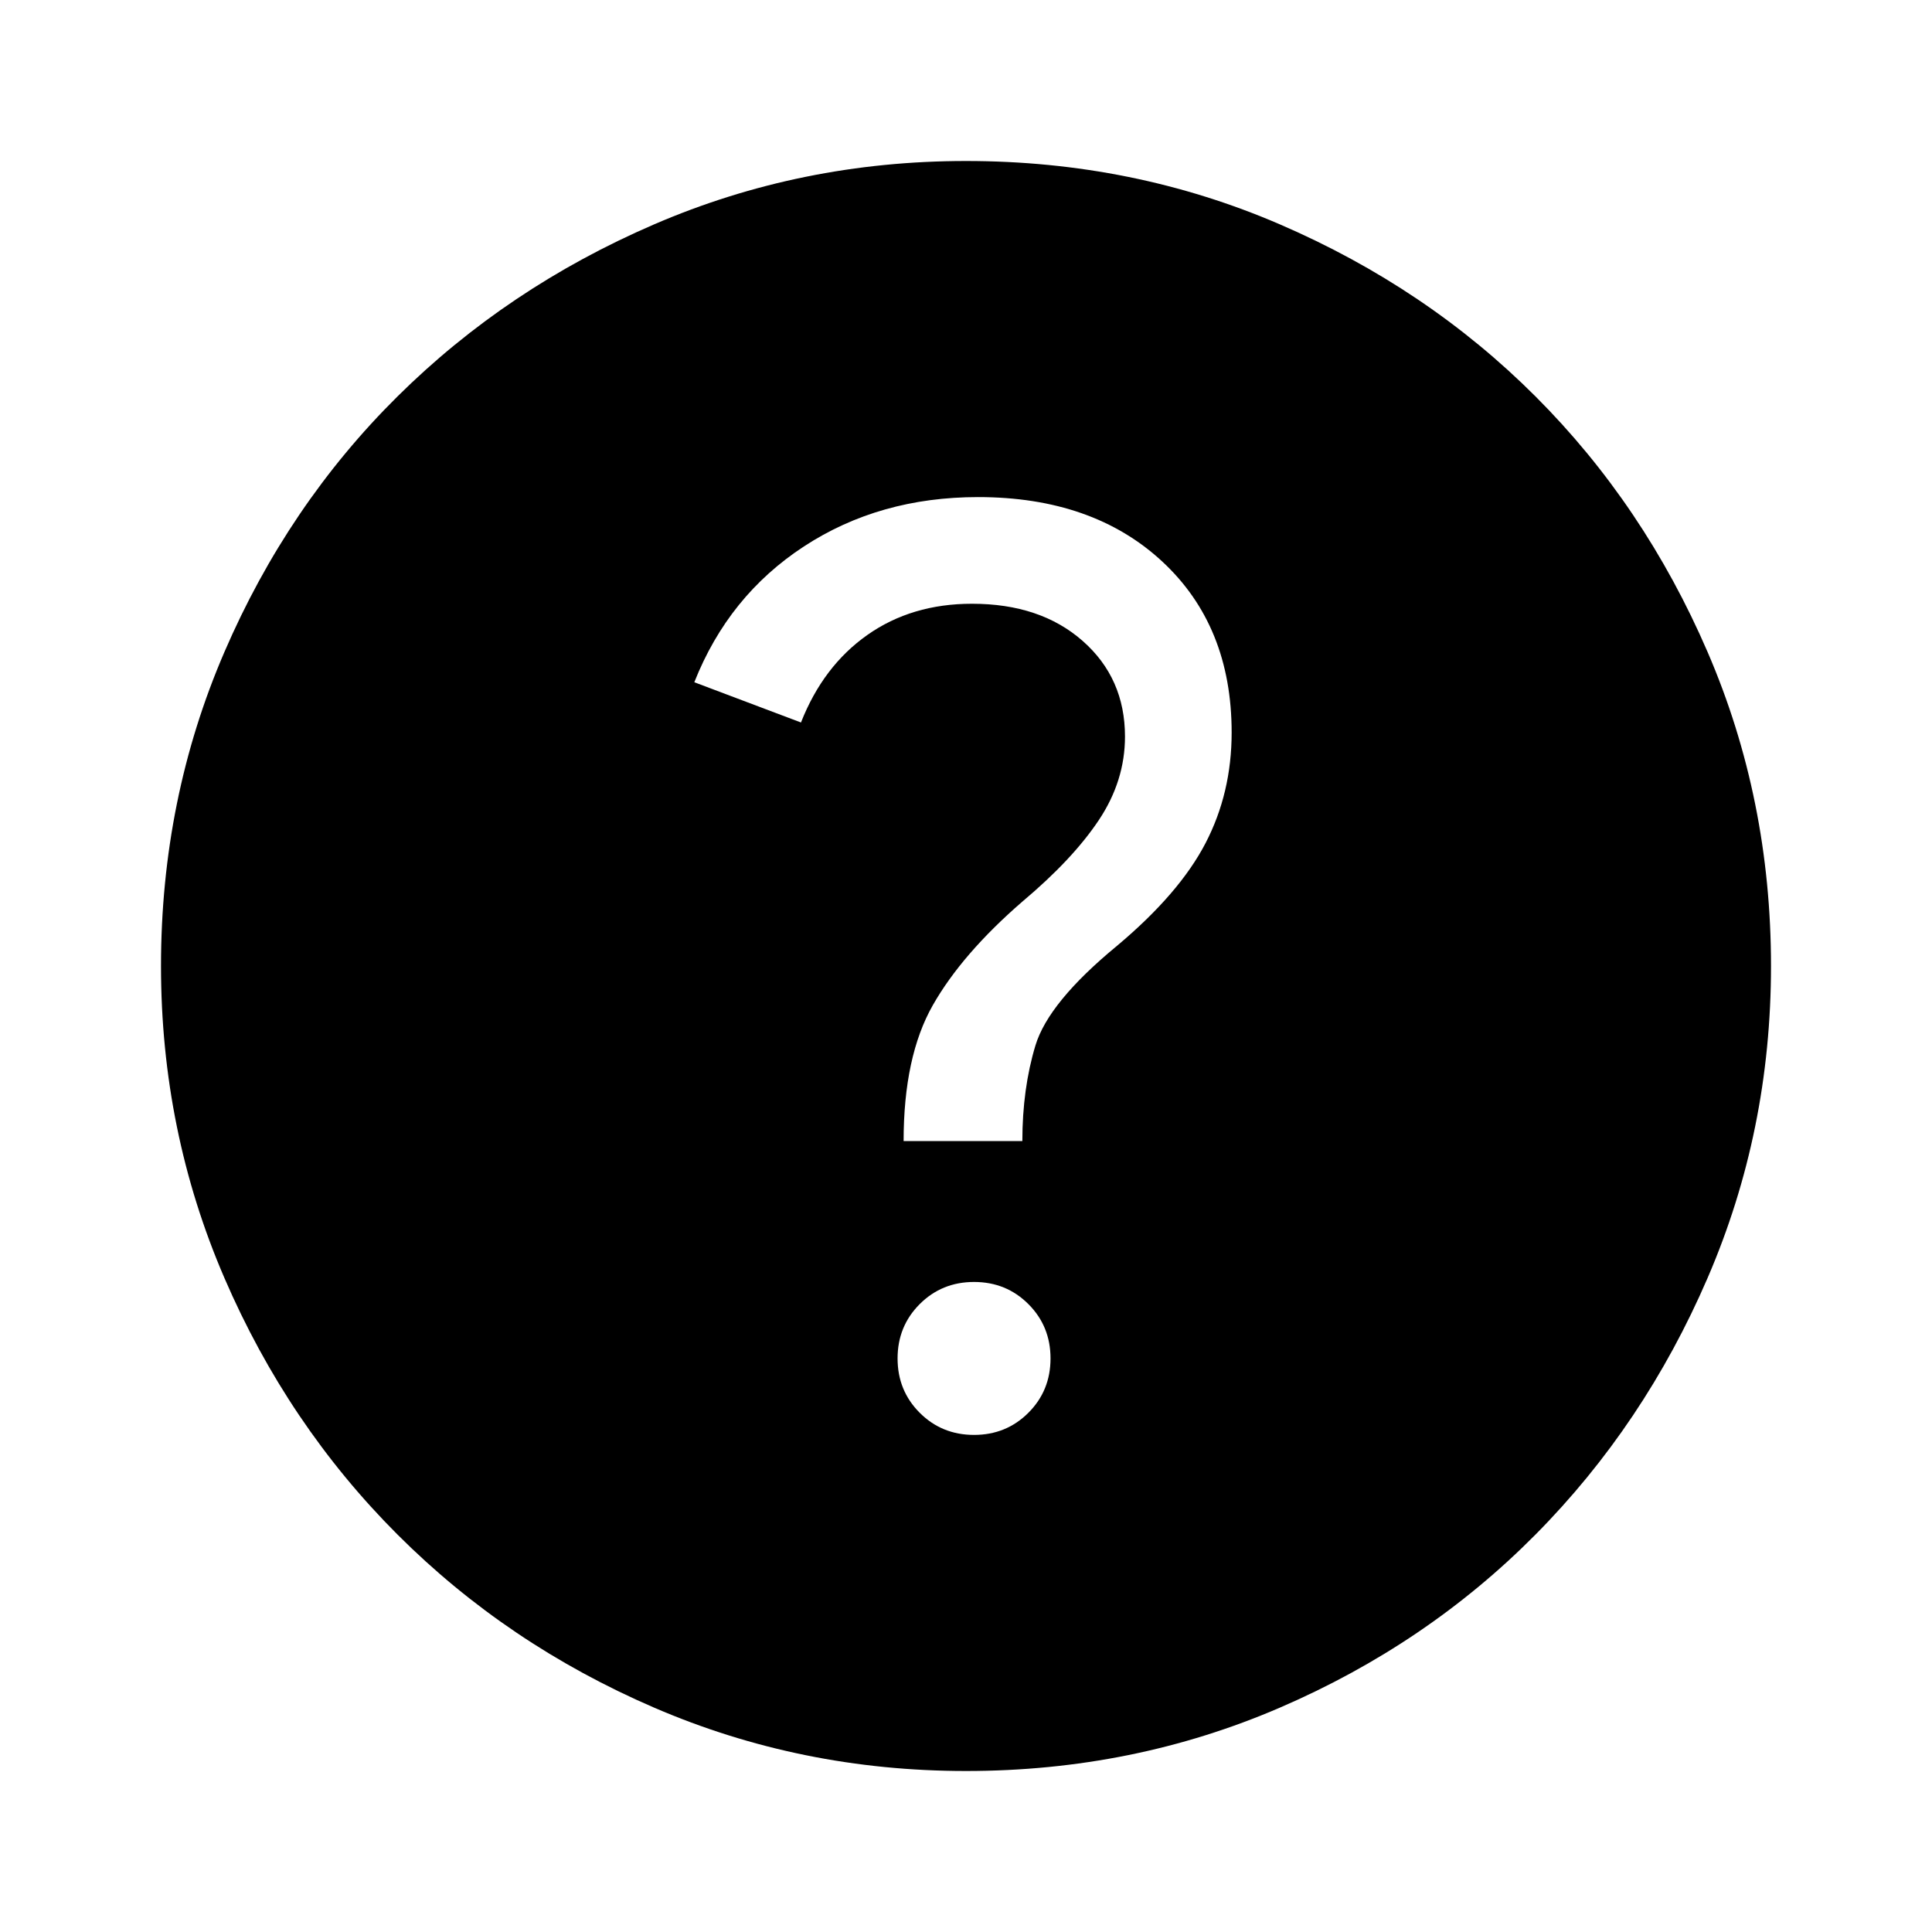
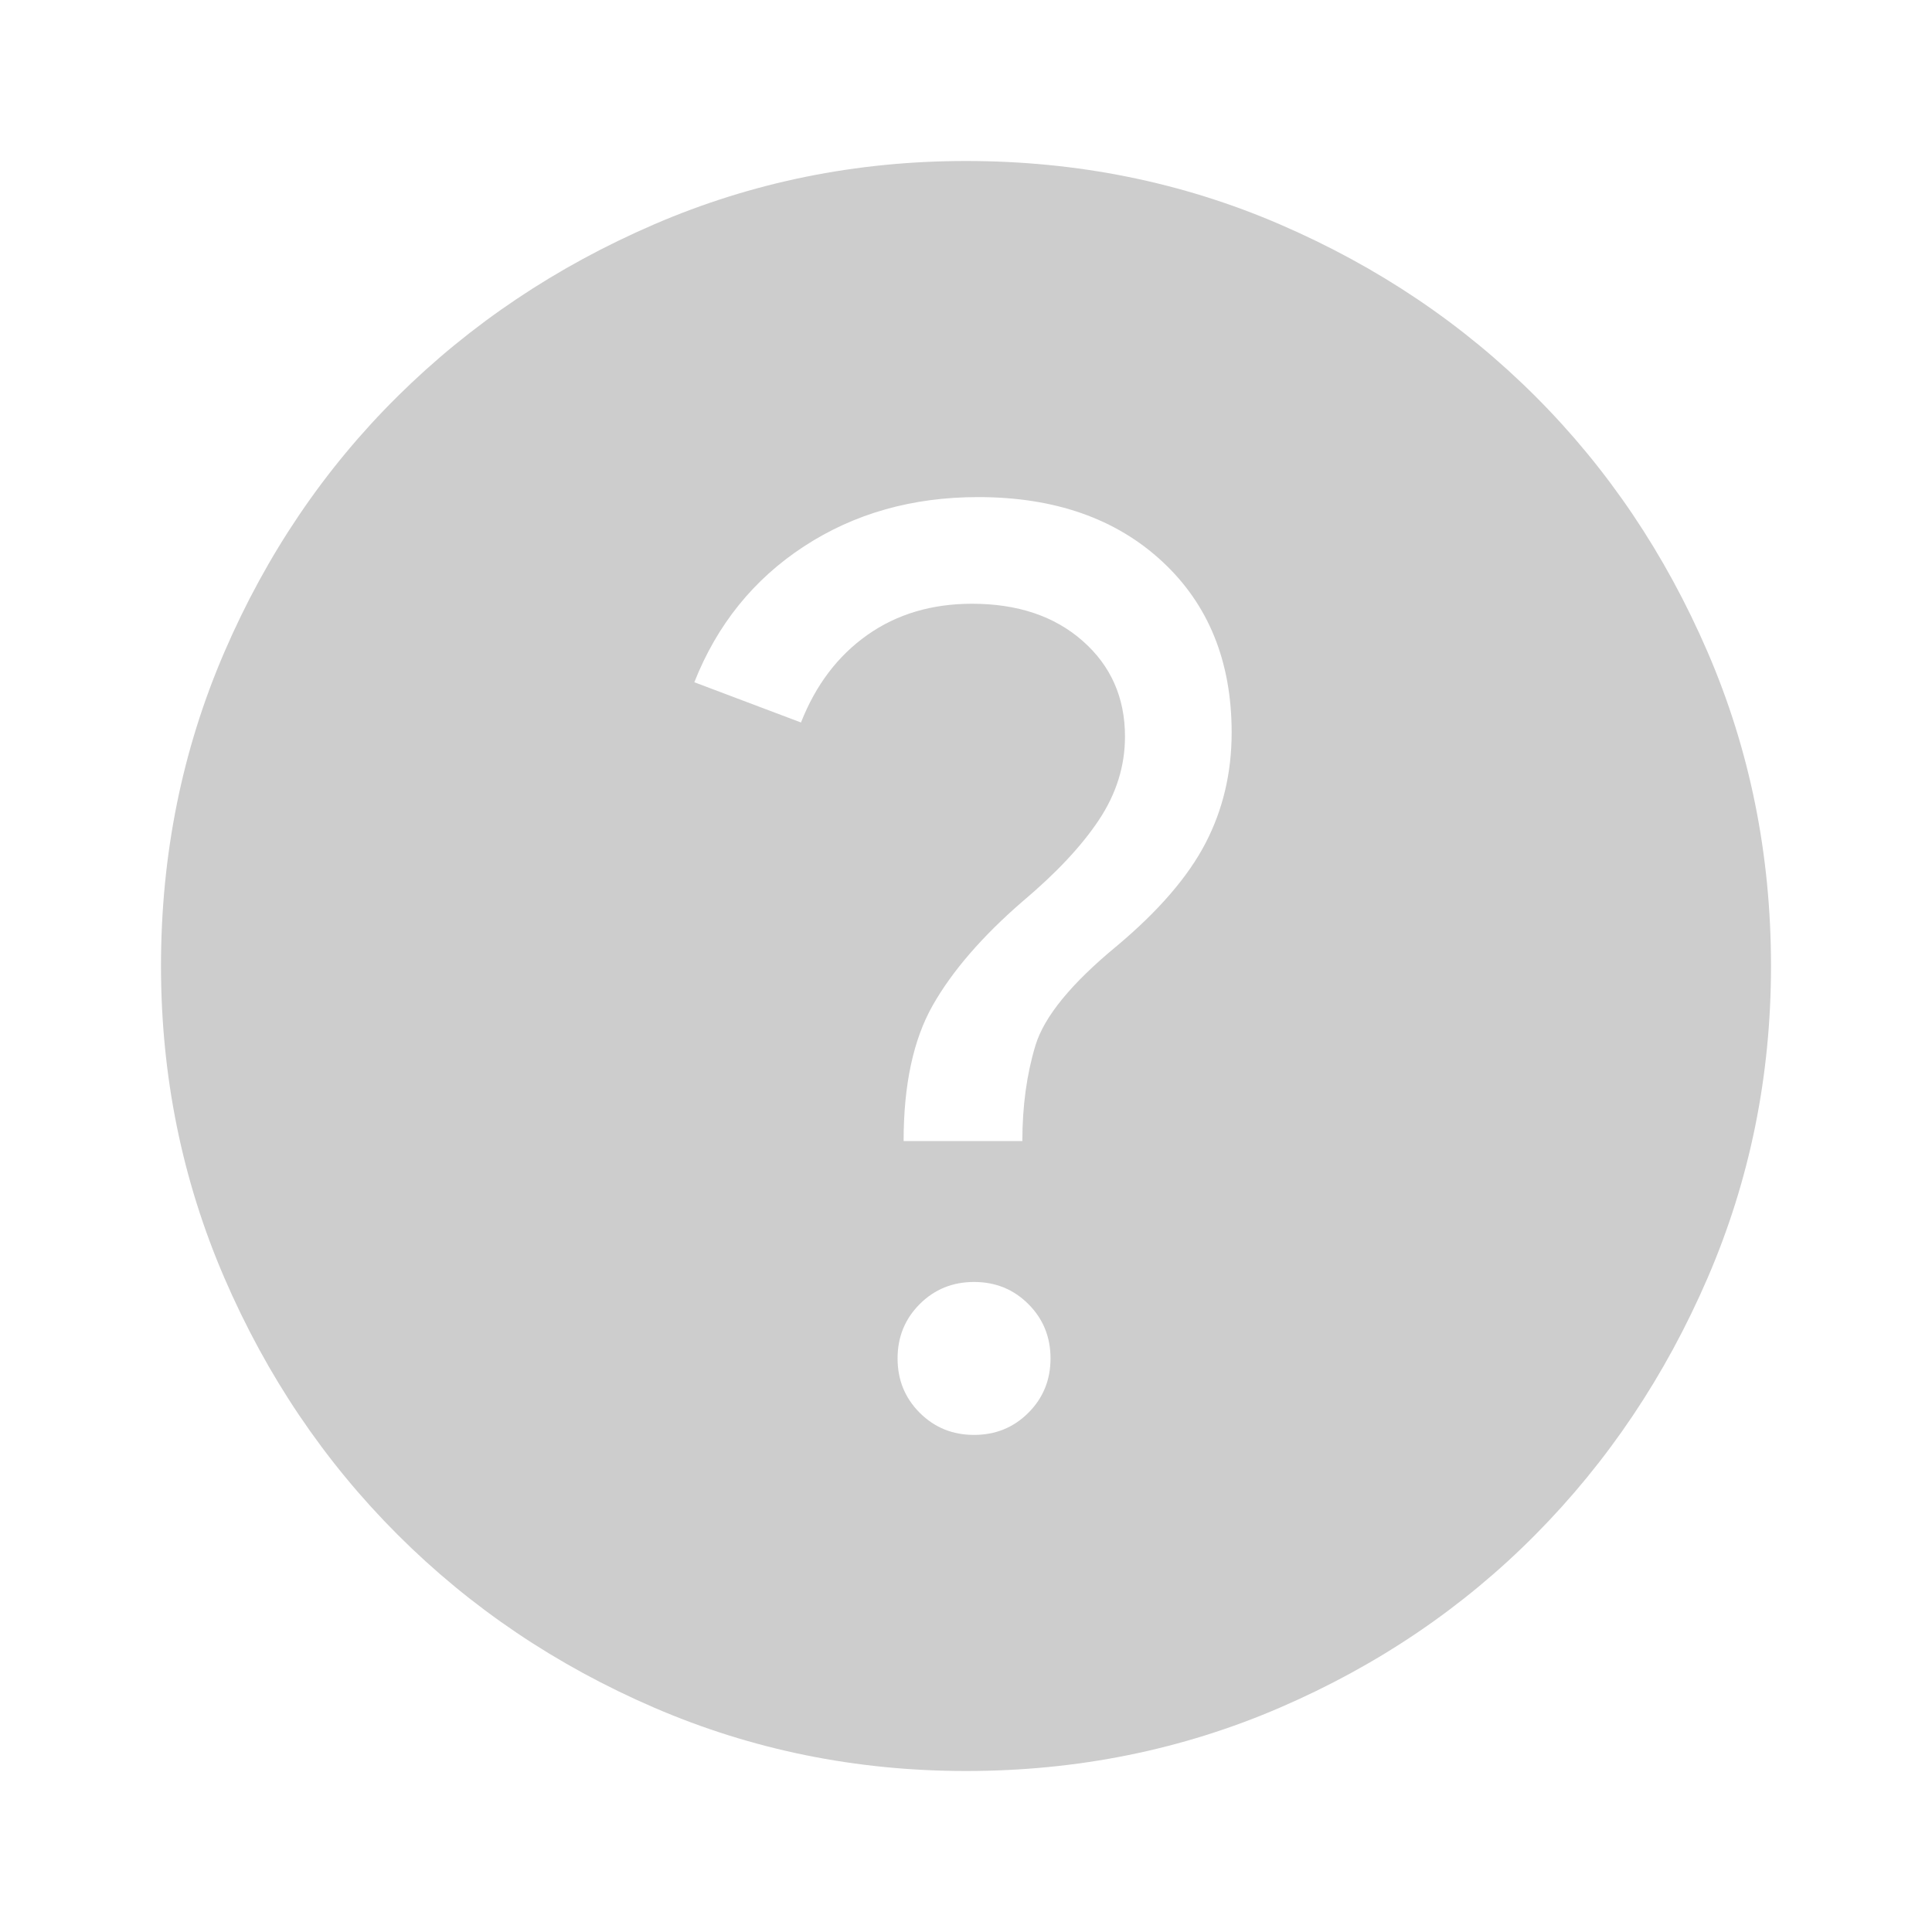
- <svg xmlns="http://www.w3.org/2000/svg" height="48" width="48">
-   <path d="M24.2 35.65q.8 0 1.35-.55t.55-1.35q0-.8-.55-1.35t-1.35-.55q-.8 0-1.35.55t-.55 1.35q0 .8.55 1.35t1.35.55Zm-1.75-7.3h2.95q0-1.3.325-2.375T27.75 23.5q1.55-1.3 2.2-2.55.65-1.25.65-2.75 0-2.65-1.725-4.25t-4.575-1.6q-2.45 0-4.325 1.225T17.25 16.95l2.65 1q.55-1.4 1.65-2.175 1.1-.775 2.6-.775 1.7 0 2.75.925t1.05 2.375q0 1.1-.65 2.075-.65.975-1.9 2.025-1.5 1.3-2.225 2.575-.725 1.275-.725 3.375ZM24 44q-4.1 0-7.75-1.575-3.65-1.575-6.375-4.3-2.725-2.725-4.3-6.375Q4 28.1 4 24q0-4.15 1.575-7.8 1.575-3.65 4.3-6.35 2.725-2.7 6.375-4.275Q19.9 4 24 4q4.15 0 7.8 1.575 3.65 1.575 6.35 4.275 2.7 2.7 4.275 6.35Q44 19.85 44 24q0 4.1-1.575 7.75-1.575 3.65-4.275 6.375t-6.35 4.3Q28.15 44 24 44Z" />
+ <svg xmlns="http://www.w3.org/2000/svg" width="48" height="48" viewBox="0 0 48 48" fill="none">
+   <path d="M24.2 35.65C24.733 35.65 25.183 35.467 25.55 35.1C25.917 34.733 26.1 34.283 26.1 33.75C26.1 33.217 25.917 32.767 25.55 32.4C25.183 32.033 24.733 31.85 24.2 31.85C23.667 31.85 23.217 32.033 22.85 32.4C22.483 32.767 22.3 33.217 22.3 33.75C22.3 34.283 22.483 34.733 22.85 35.1C23.217 35.467 23.667 35.65 24.2 35.65ZM22.45 28.35H25.4C25.4 27.483 25.508 26.692 25.725 25.975C25.942 25.258 26.617 24.433 27.75 23.5C28.783 22.633 29.517 21.783 29.95 20.95C30.383 20.117 30.6 19.2 30.6 18.2C30.6 16.433 30.025 15.017 28.875 13.95C27.725 12.883 26.2 12.35 24.3 12.35C22.667 12.35 21.225 12.758 19.975 13.575C18.725 14.392 17.817 15.517 17.25 16.95L19.9 17.95C20.267 17.017 20.817 16.292 21.55 15.775C22.283 15.258 23.15 15 24.15 15C25.283 15 26.2 15.308 26.9 15.925C27.6 16.542 27.95 17.333 27.95 18.3C27.95 19.033 27.733 19.725 27.3 20.375C26.867 21.025 26.233 21.7 25.4 22.4C24.4 23.267 23.658 24.125 23.175 24.975C22.692 25.825 22.45 26.95 22.45 28.35ZM24 44C21.267 44 18.683 43.475 16.25 42.425C13.817 41.375 11.692 39.942 9.875 38.125C8.058 36.308 6.625 34.183 5.575 31.75C4.525 29.317 4 26.733 4 24C4 21.233 4.525 18.633 5.575 16.2C6.625 13.767 8.058 11.65 9.875 9.85C11.692 8.05 13.817 6.625 16.25 5.575C18.683 4.525 21.267 4 24 4C26.767 4 29.367 4.525 31.8 5.575C34.233 6.625 36.35 8.05 38.15 9.85C39.95 11.65 41.375 13.767 42.425 16.2C43.475 18.633 44 21.233 44 24C44 26.733 43.475 29.317 42.425 31.75C41.375 34.183 39.95 36.308 38.15 38.125C36.35 39.942 34.233 41.375 31.8 42.425C29.367 43.475 26.767 44 24 44Z" fill="#CDCDCD" />
</svg>
